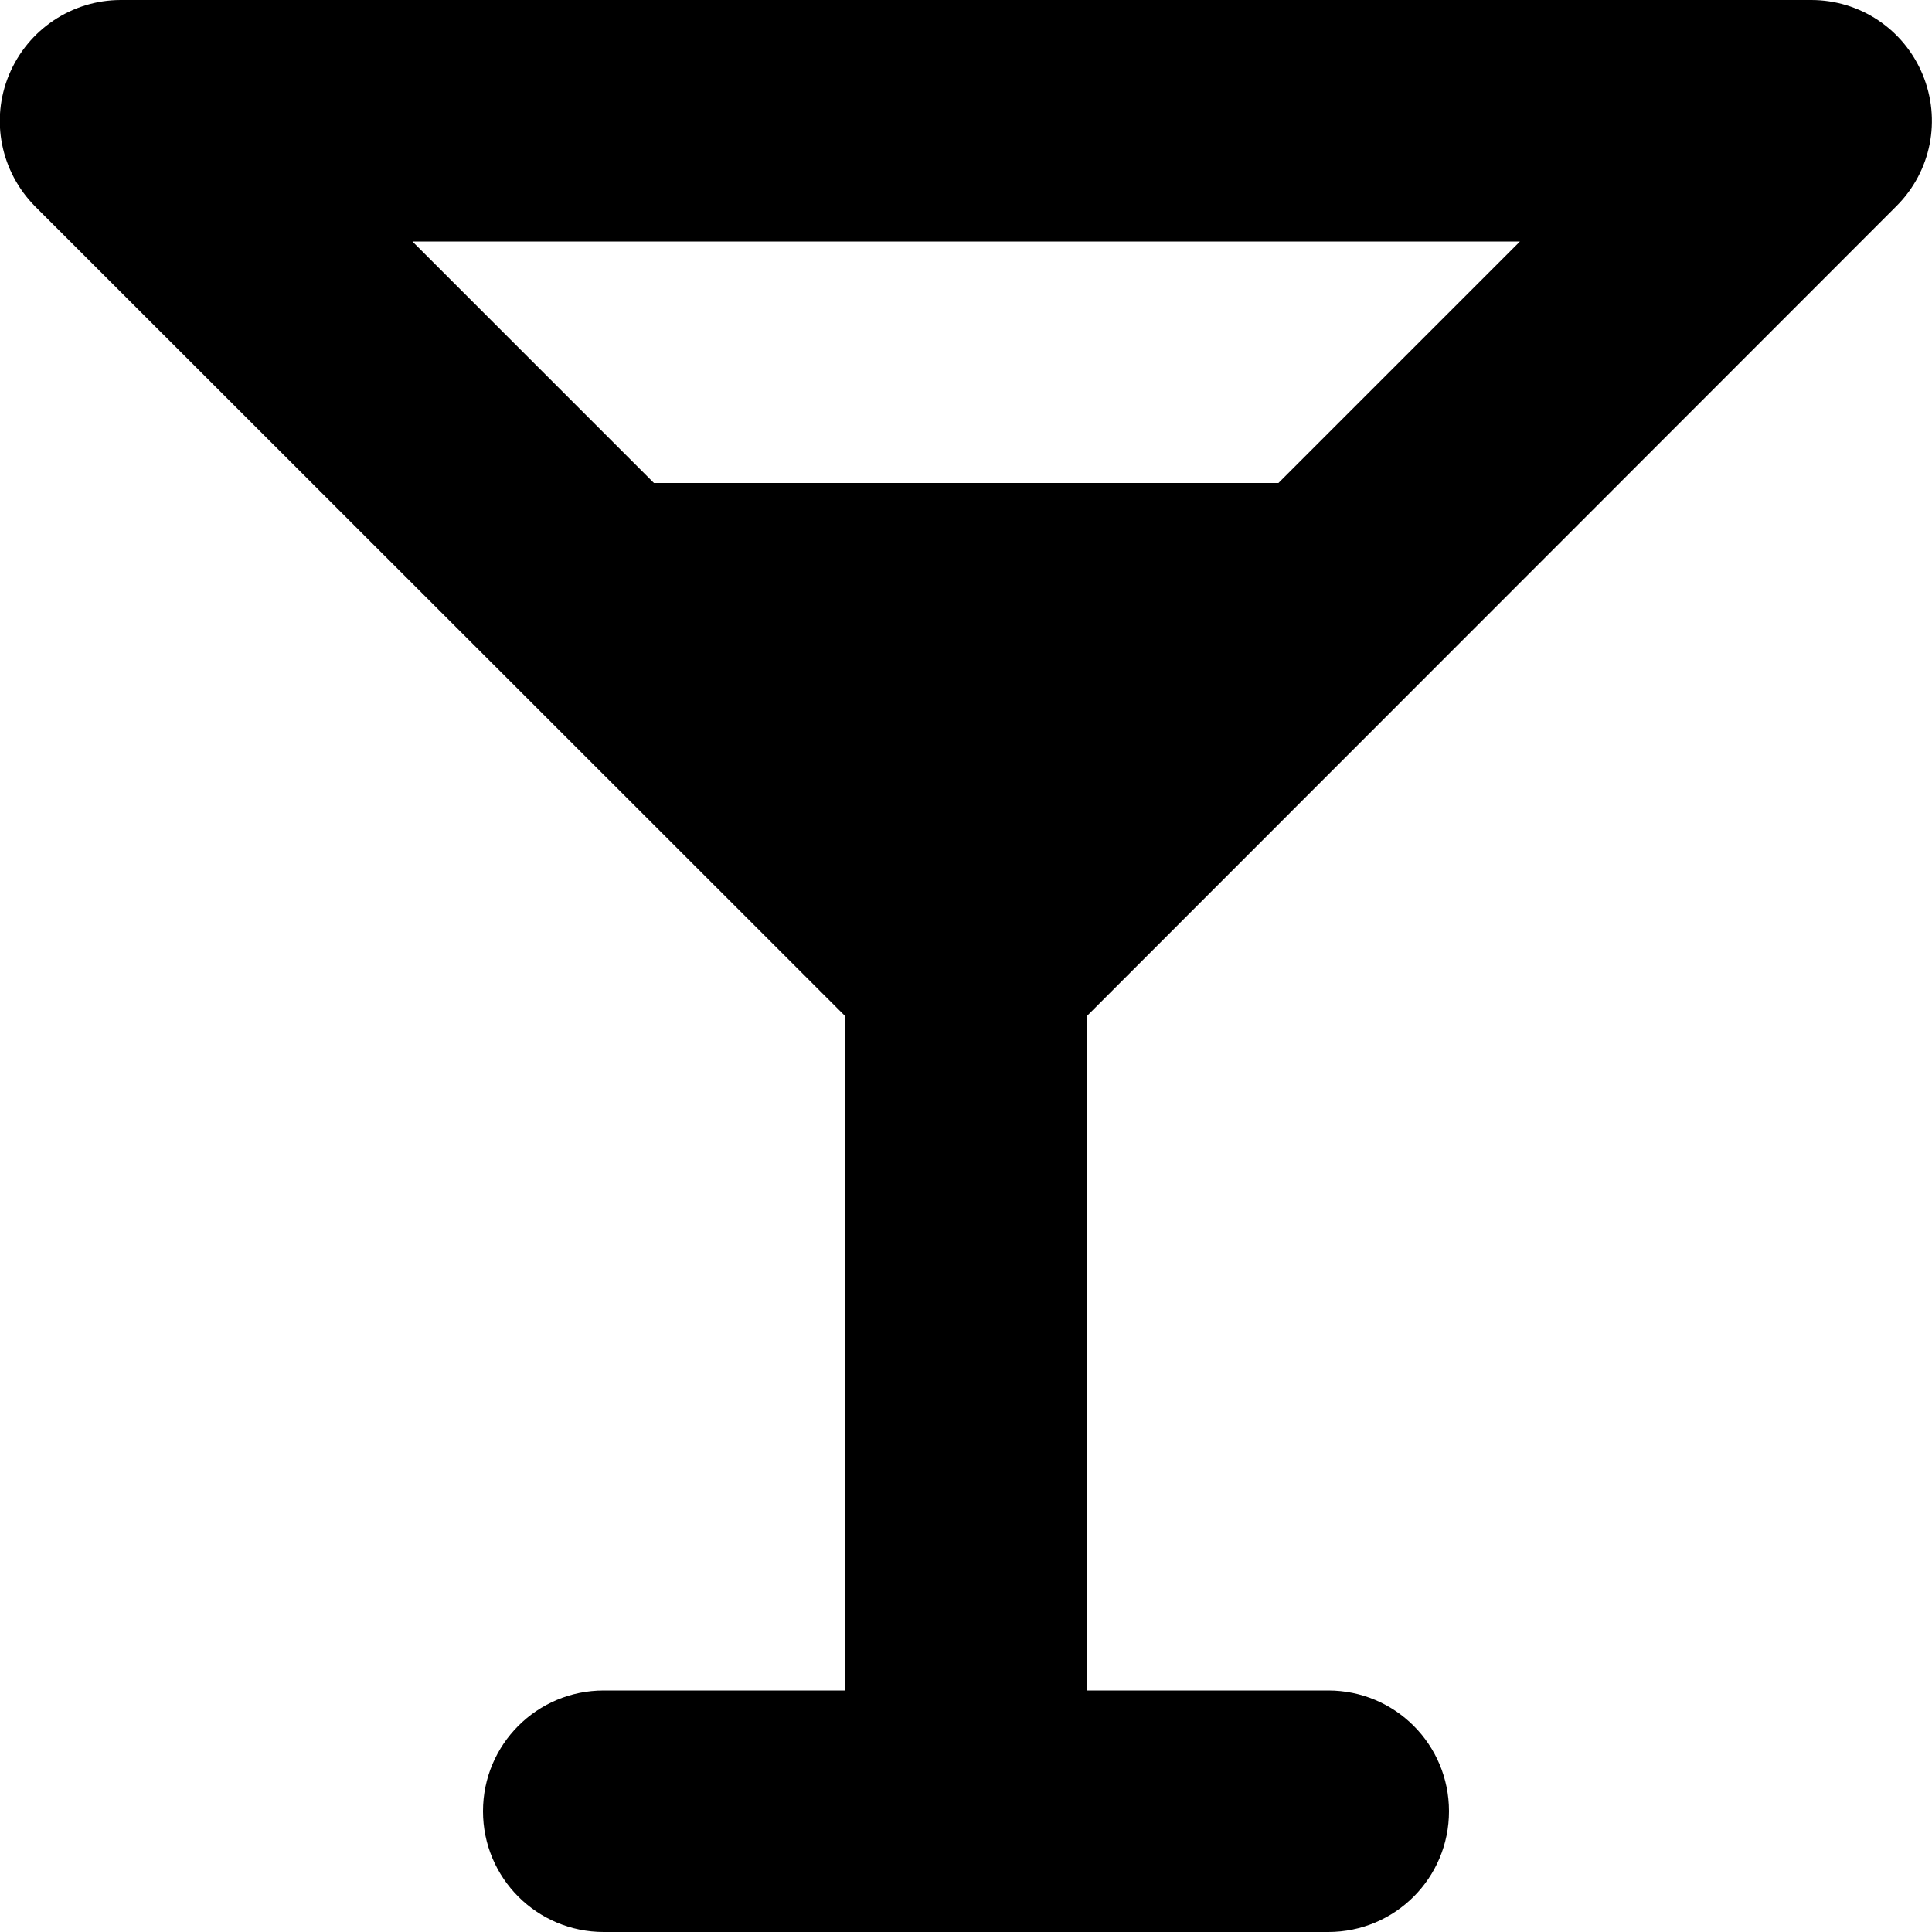
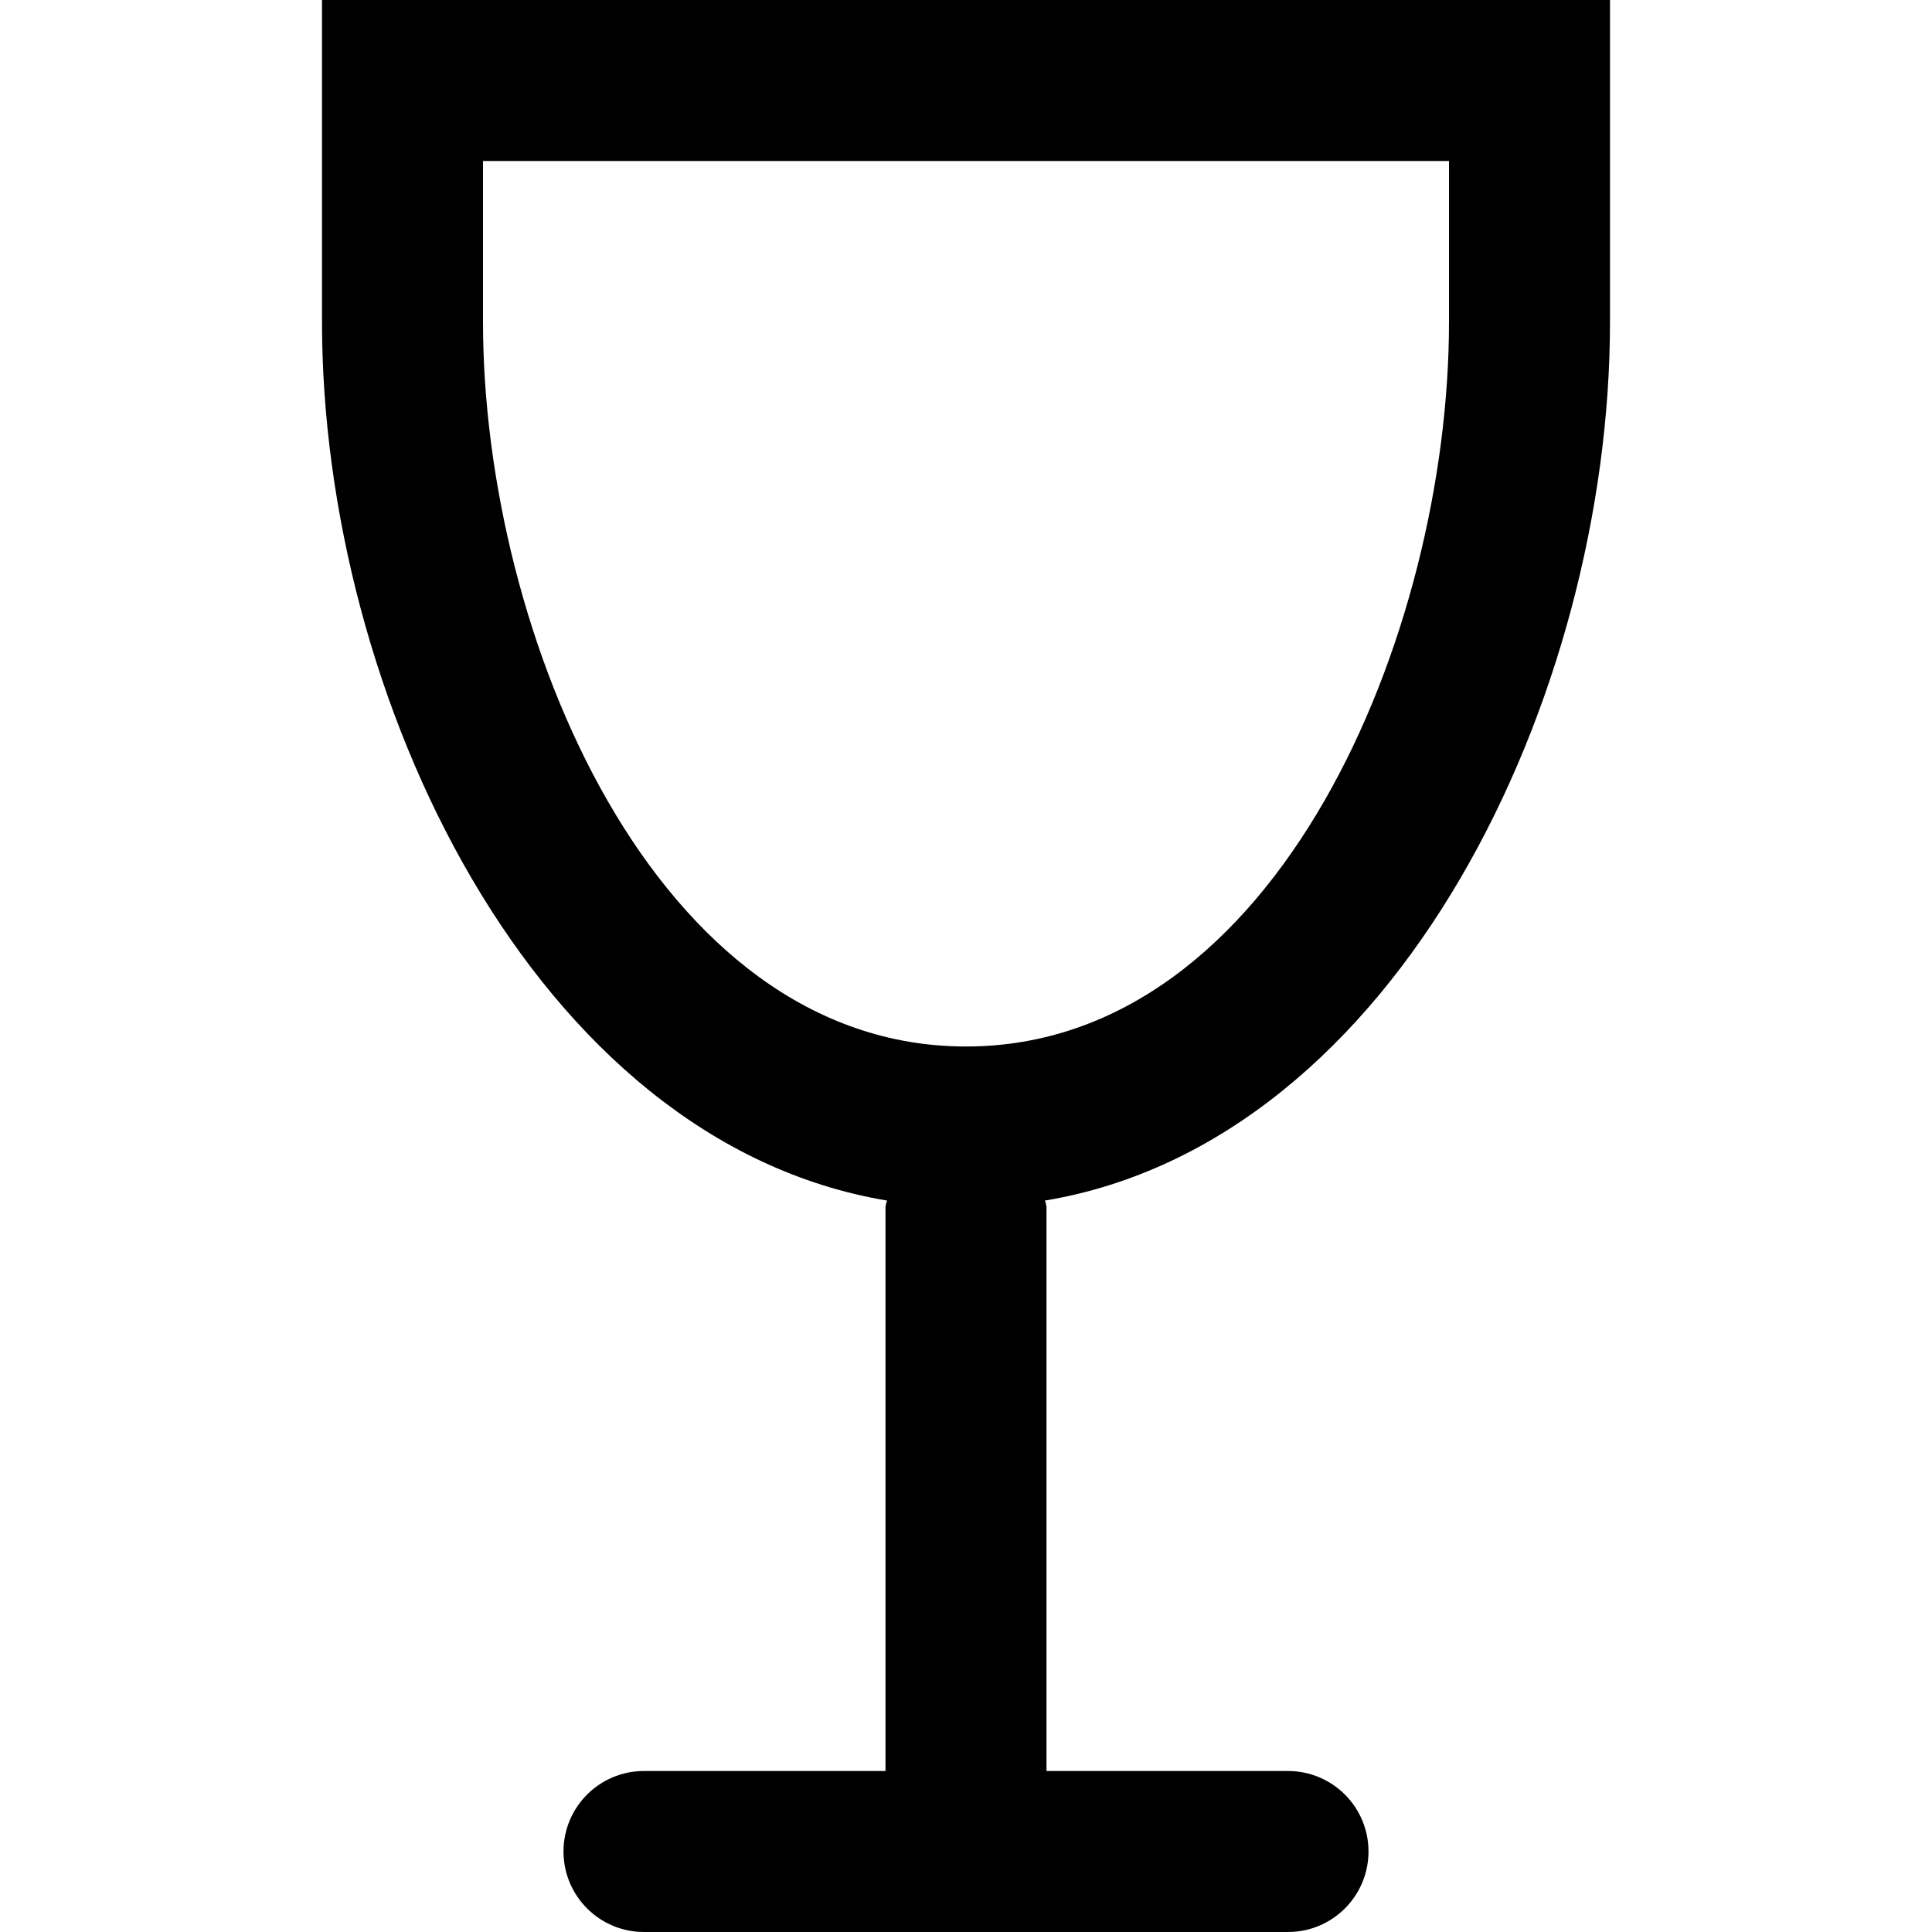
- <svg xmlns="http://www.w3.org/2000/svg" viewBox="0 0 512 512">
-   <path d="M32 0C19.1 0 7.4 7.8 2.4 19.8s-2.2 25.7 6.9 34.9L224 269.3 224 448l-64 0c-17.7 0-32 14.3-32 32s14.3 32 32 32l96 0 96 0c17.7 0 32-14.3 32-32s-14.3-32-32-32l-64 0 0-178.7L502.6 54.6c9.2-9.2 11.9-22.9 6.9-34.9S492.9 0 480 0L32 0zM173.3 128l-64-64 293.5 0-64 64-165.5 0z" />
+ <svg xmlns="http://www.w3.org/2000/svg" fill="#000000" width="800px" height="800px" viewBox="-4 0 24 24">
+   <defs>
+     <style>
+       .cls-1 {
+         fill-rule: evenodd;
+       }
+     </style>
+   </defs>
+   <path id="glass" class="cls-1" d="M1296.98,398.914a0.269,0.269,0,0,1,.02.086v7h3a1,1,0,0,1,0,2h-8a1,1,0,0,1,0-2h3v-7a0.269,0.269,0,0,1,.02-0.086c-4.39-.732-7.02-6.281-7.02-10.914v-4h16v4C1304,392.633,1301.37,398.182,1296.98,398.914ZM1290,386v2c0,3.866,2.13,9,6,9s6-5.134,6-9v-2h-12Z" transform="translate(-1288 -384)" />
</svg>
